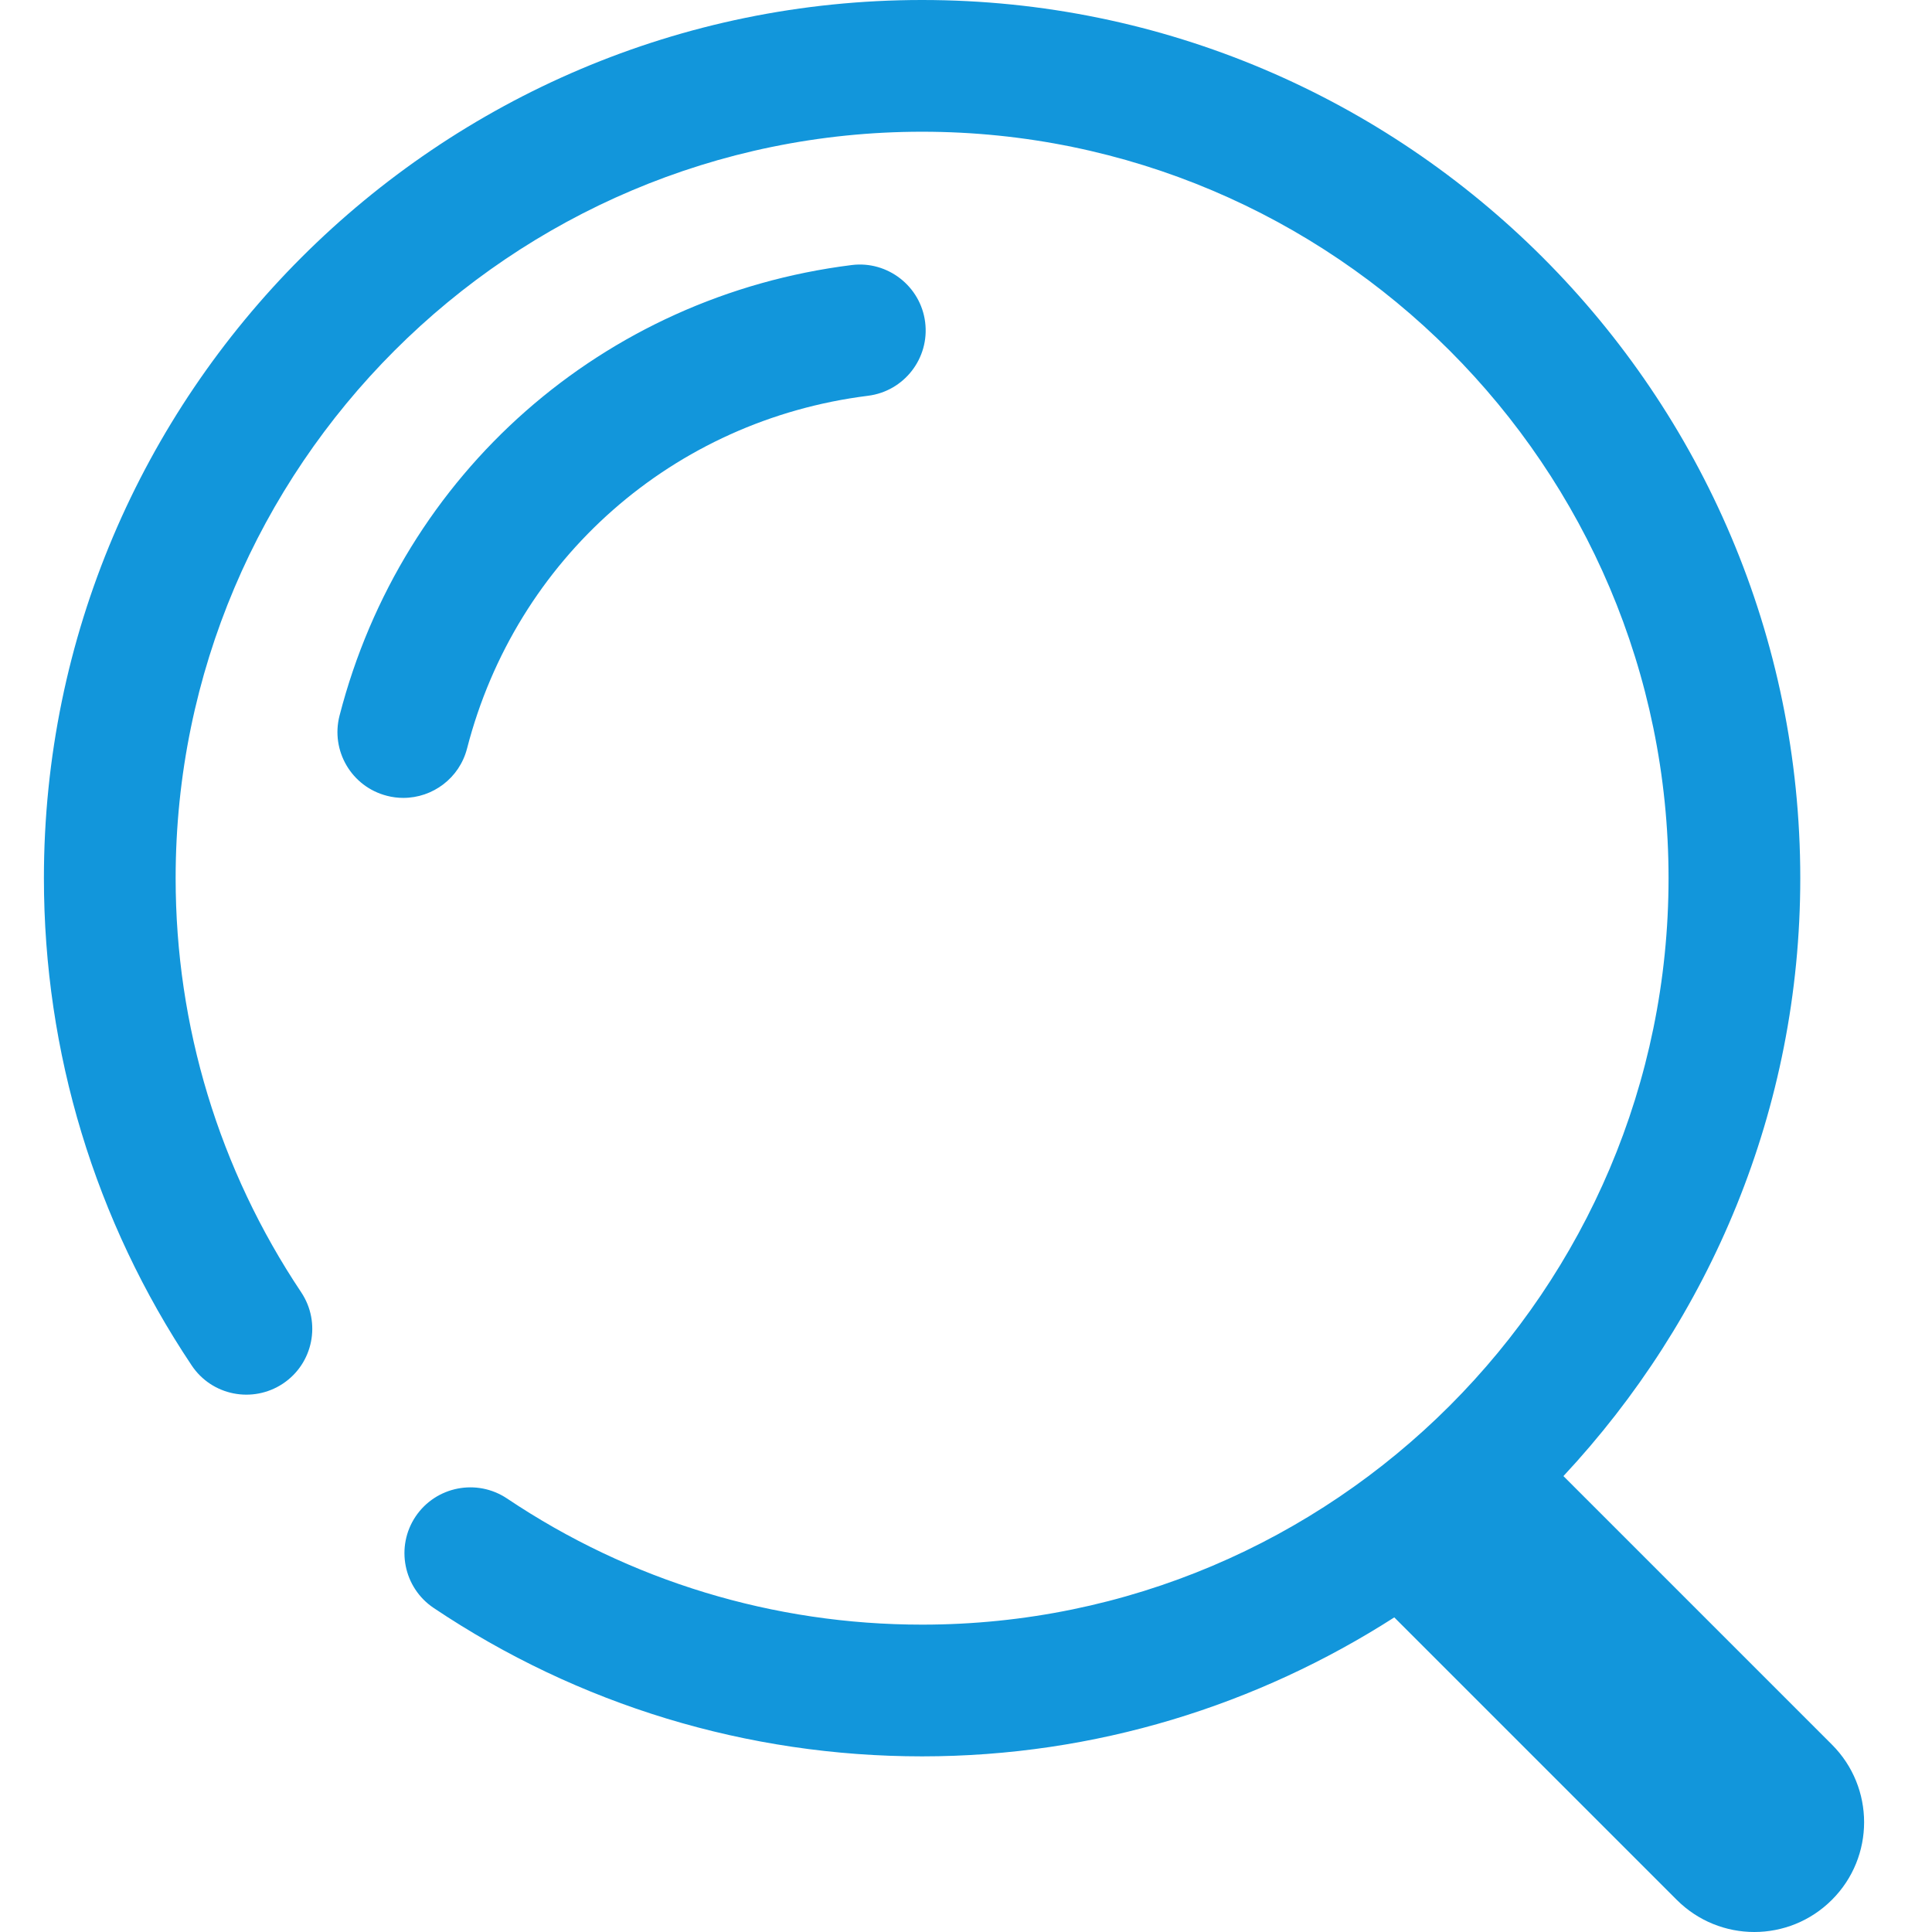
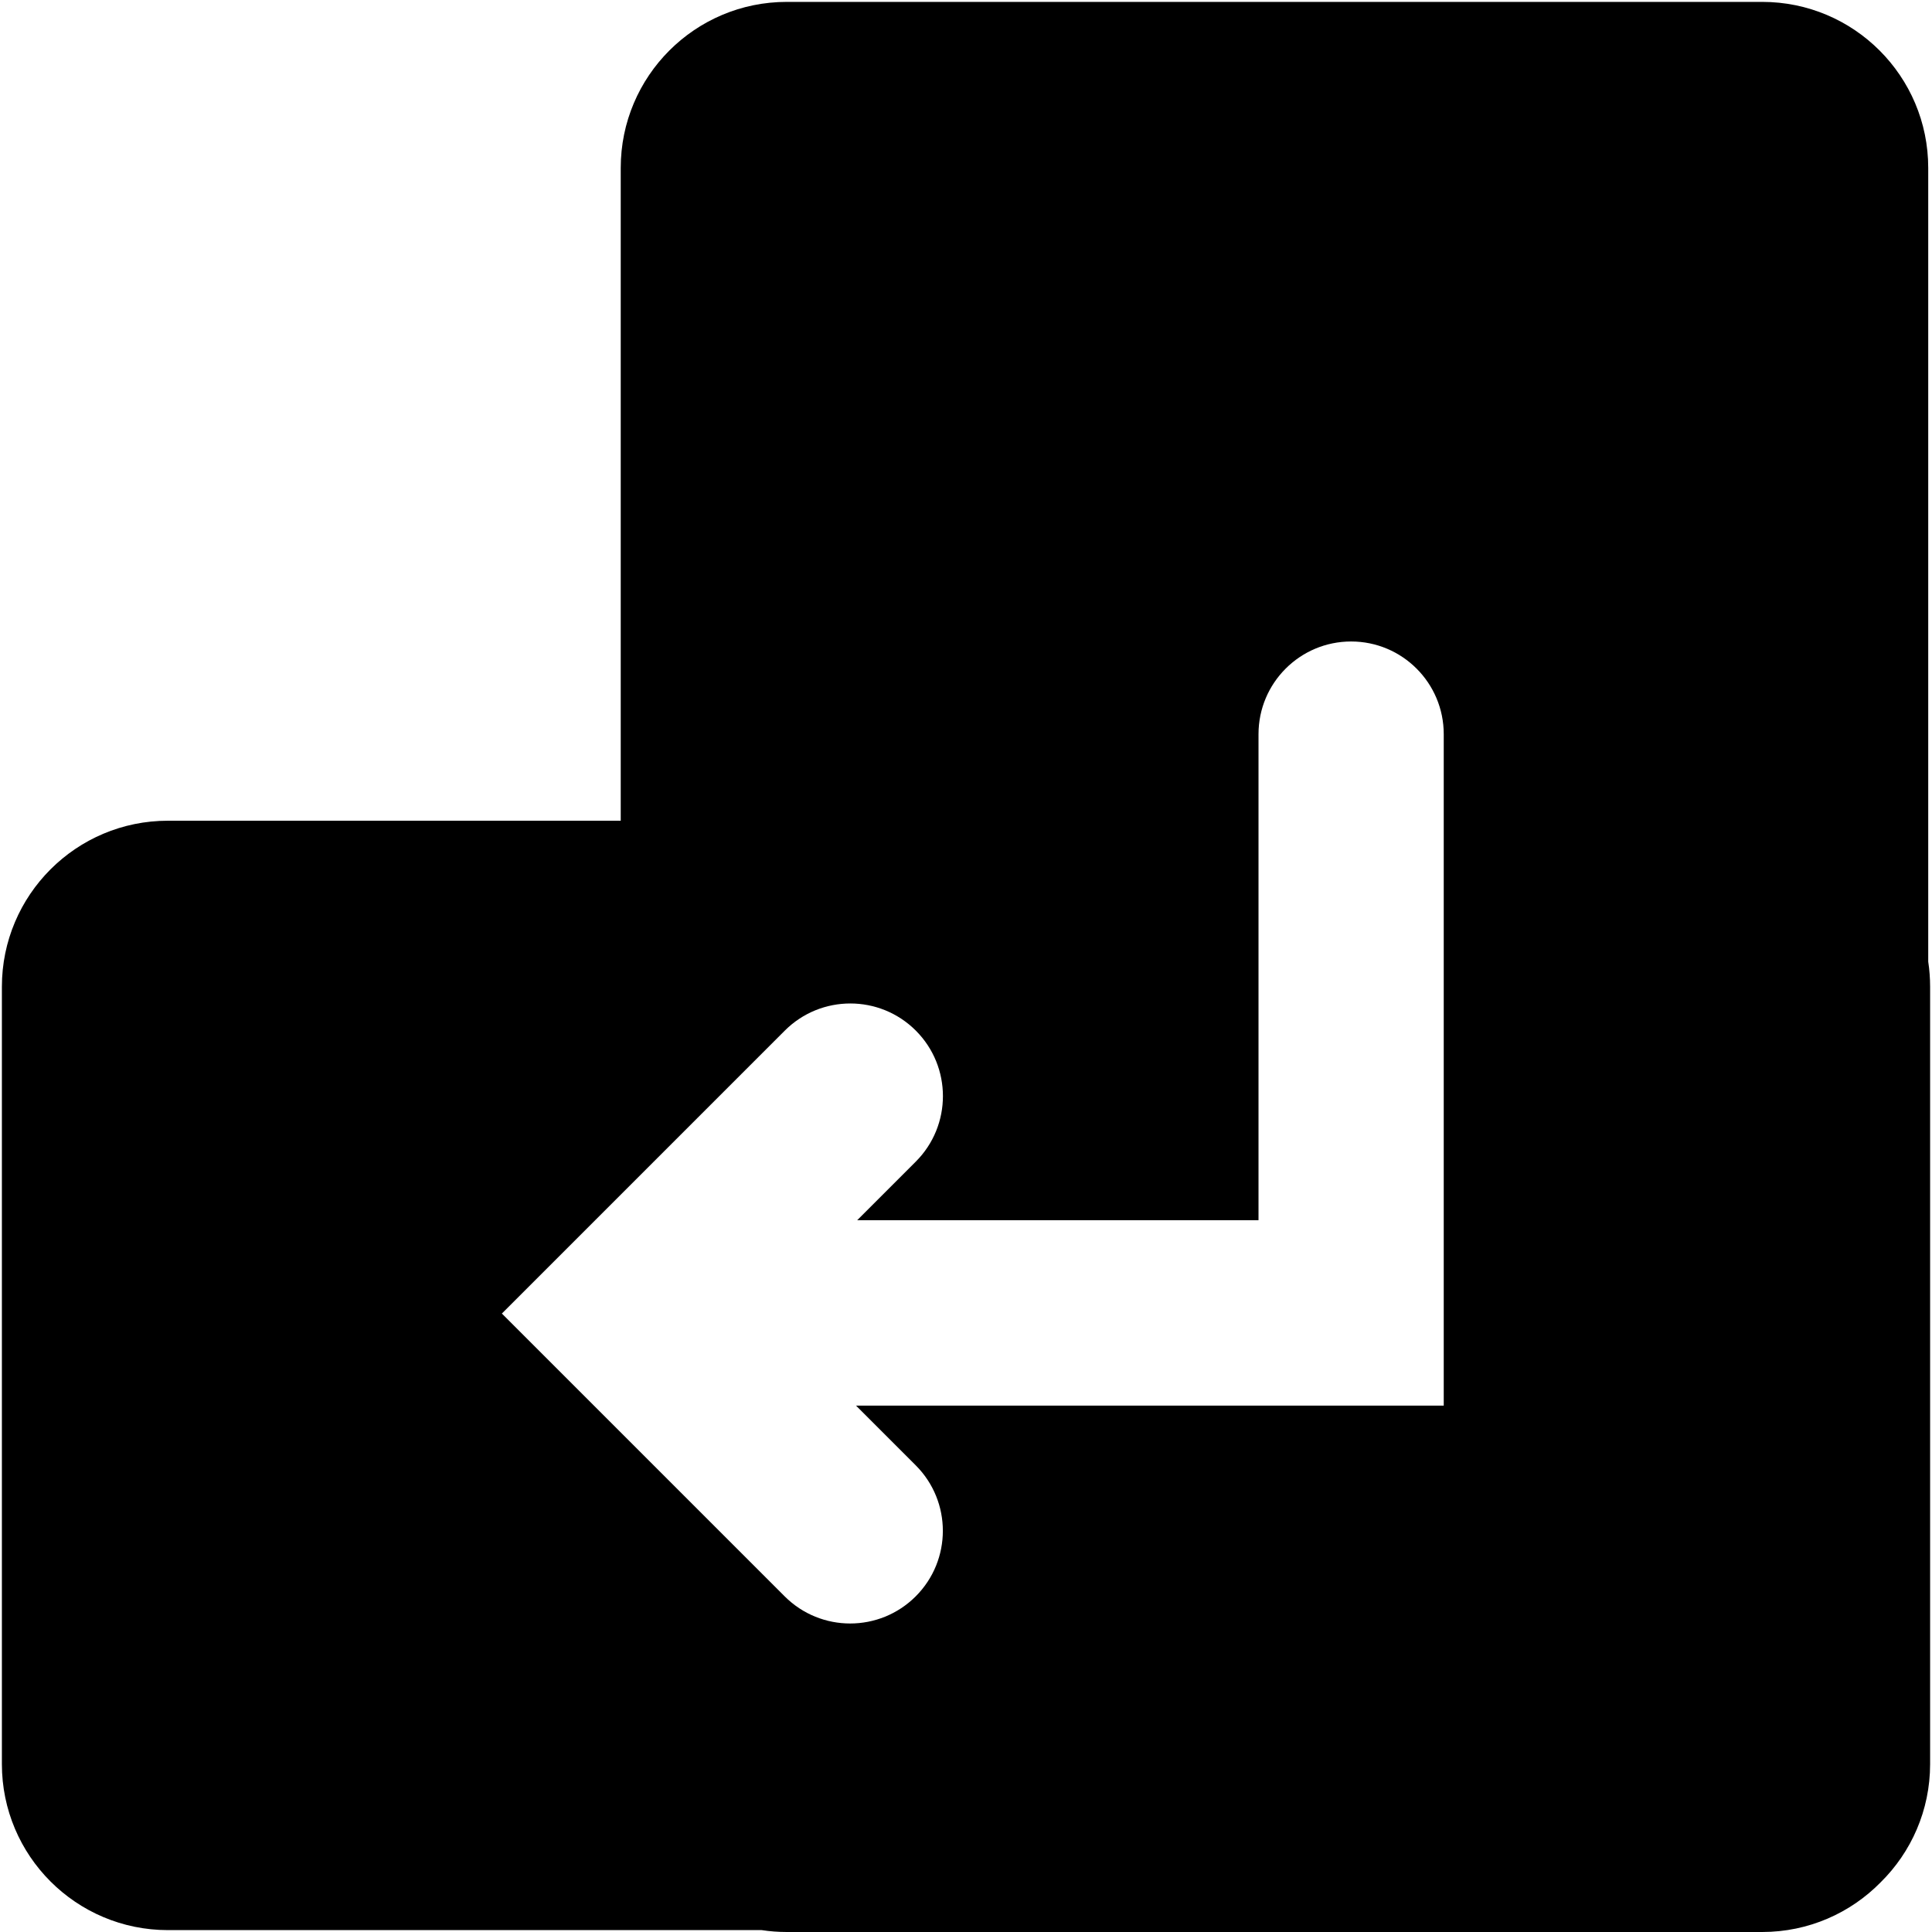
- <svg xmlns="http://www.w3.org/2000/svg" t="1580616169911" class="icon" viewBox="0 0 1024 1024" version="1.1" p-id="6432" width="32" height="32">
-   <defs>
-     <style type="text/css" />
-   </defs>
-   <path d="M970.961 924.672 828.649 782.359C906.263 699.183 954.182 587.939 954.182 465.455 954.182 208.78 745.402 0 488.727 0 232.076 0 23.273 208.78 23.273 465.455 23.273 557.731 50.339 647.052 101.585 723.689 112.291 739.77 133.958 743.983 149.993 733.324 166.028 722.618 170.333 700.951 159.628 684.916 116.108 619.776 93.091 543.907 93.091 465.455 93.091 247.296 270.569 69.818 488.727 69.818 706.886 69.818 884.364 247.296 884.364 465.455 884.364 683.613 706.886 861.091 488.727 861.091 409.996 861.091 333.94 837.958 268.73 794.228 252.742 783.546 231.052 787.759 220.276 803.77 209.548 819.782 213.83 841.472 229.818 852.224 306.572 903.703 396.102 930.909 488.727 930.909 580.887 930.909 666.647 903.633 739.002 857.251L888.692 1006.941C900.049 1018.298 914.944 1024 929.815 1024 944.71 1024 959.604 1018.298 970.961 1006.941 993.699 984.227 993.699 947.409 970.961 924.672ZM247.552 396.695C273.501 296.064 356.911 222.685 460.055 209.769 479.185 207.372 492.753 189.917 490.356 170.787 487.959 151.657 470.365 138.065 451.375 140.486 319.628 156.986 213.108 250.729 179.968 379.287 175.151 397.952 186.368 416.989 205.056 421.783 207.965 422.551 210.897 422.9 213.783 422.9 229.329 422.9 243.503 412.451 247.552 396.695Z" fill="#1296db" p-id="6433" />
+ <svg xmlns="http://www.w3.org/2000/svg" t="1691326386644" class="icon" viewBox="0 0 1024 1024" version="1.1" p-id="3130" width="200" height="200">
+   <path d="M417 1c-48.602 0-88 39.399-88 88v346H89c-48.6 0-88 39.399-88 88v412c0 48.6 39.4 88 88 88h314.69c4.341 0.658 8.786 1 13.31 1h517c24.555 0 46.761-10.057 62.724-26.277C1012.943 981.761 1023 959.555 1023 935V523c0-4.524-0.341-8.968-1-13.31V89c0-48.601-39.398-88-88-88H417z m250.036 645.739V389.131c0-27.134 21.977-49.131 49.087-49.131 27.11 0 49.088 21.997 49.088 49.131V745H453.699l31.657 31.657c19.174 19.173 19.167 50.263-0.012 69.441-19.178 19.179-50.268 19.185-69.441 0.013L266 696.207l149.956-149.955c19.179-19.179 50.269-19.185 69.441-0.013 19.172 19.173 19.167 50.263-0.012 69.441l-31.059 31.059h212.71z" fill="#000000" p-id="3131" />
</svg>
